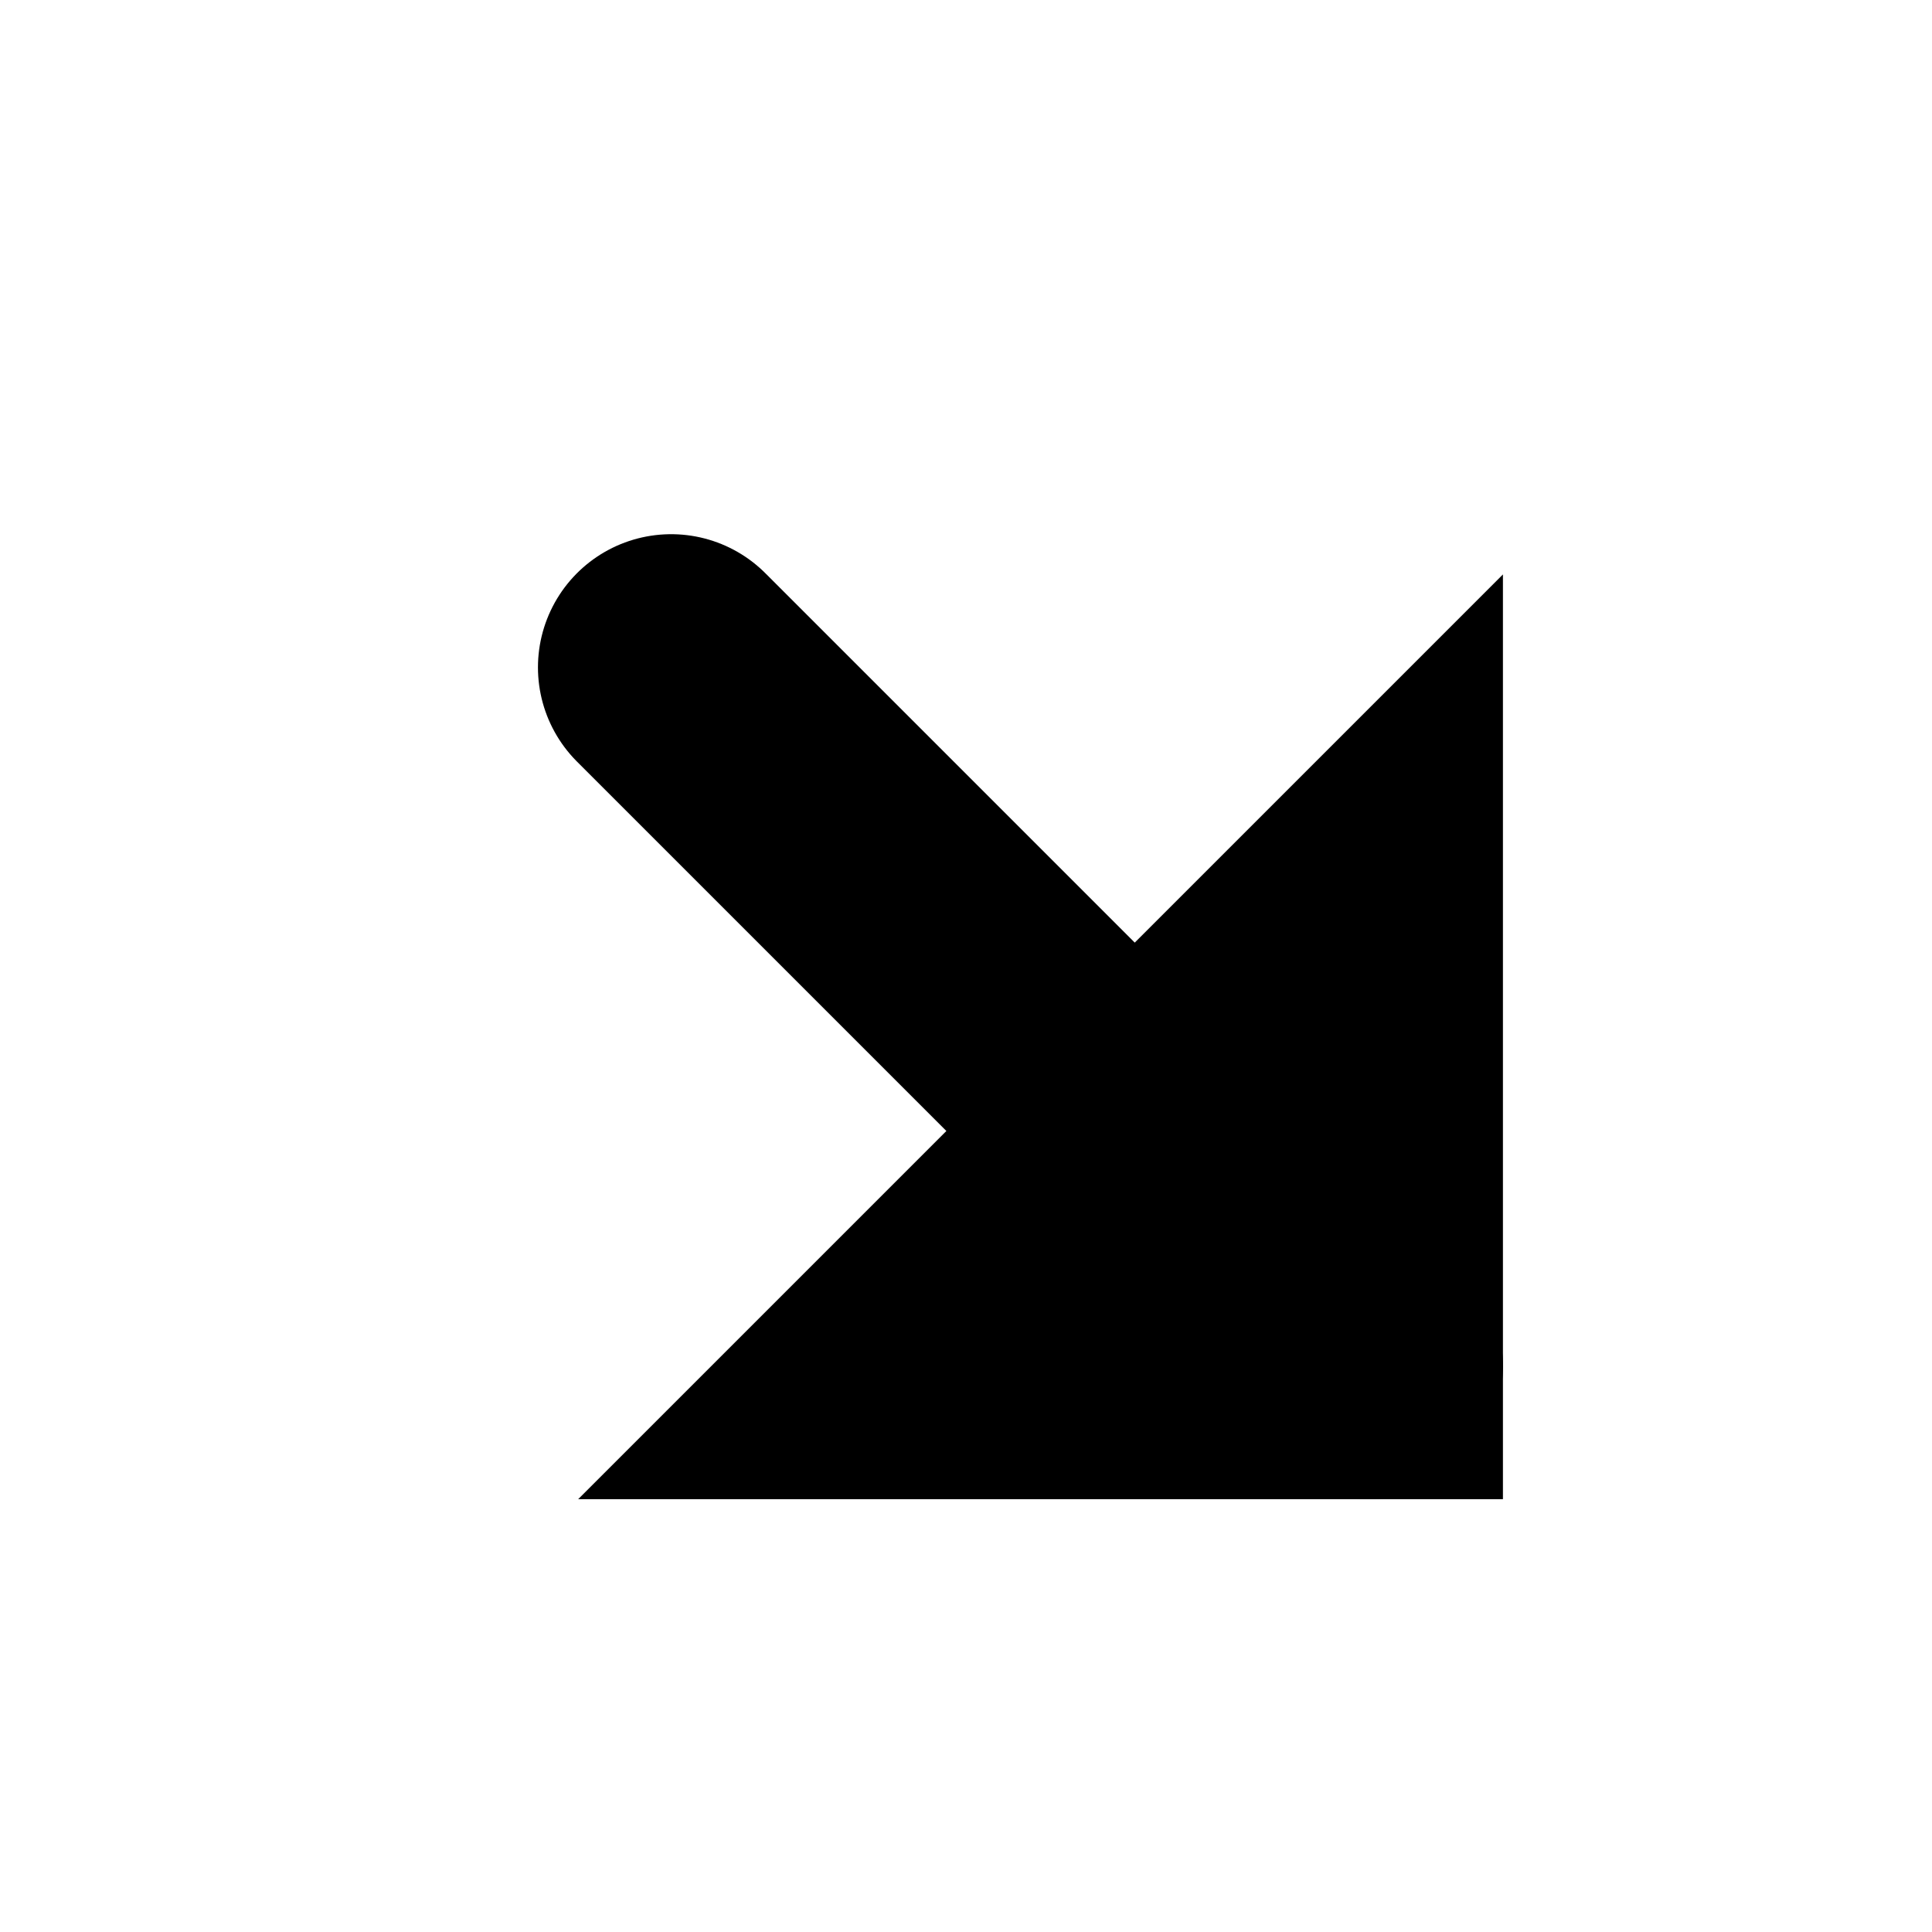
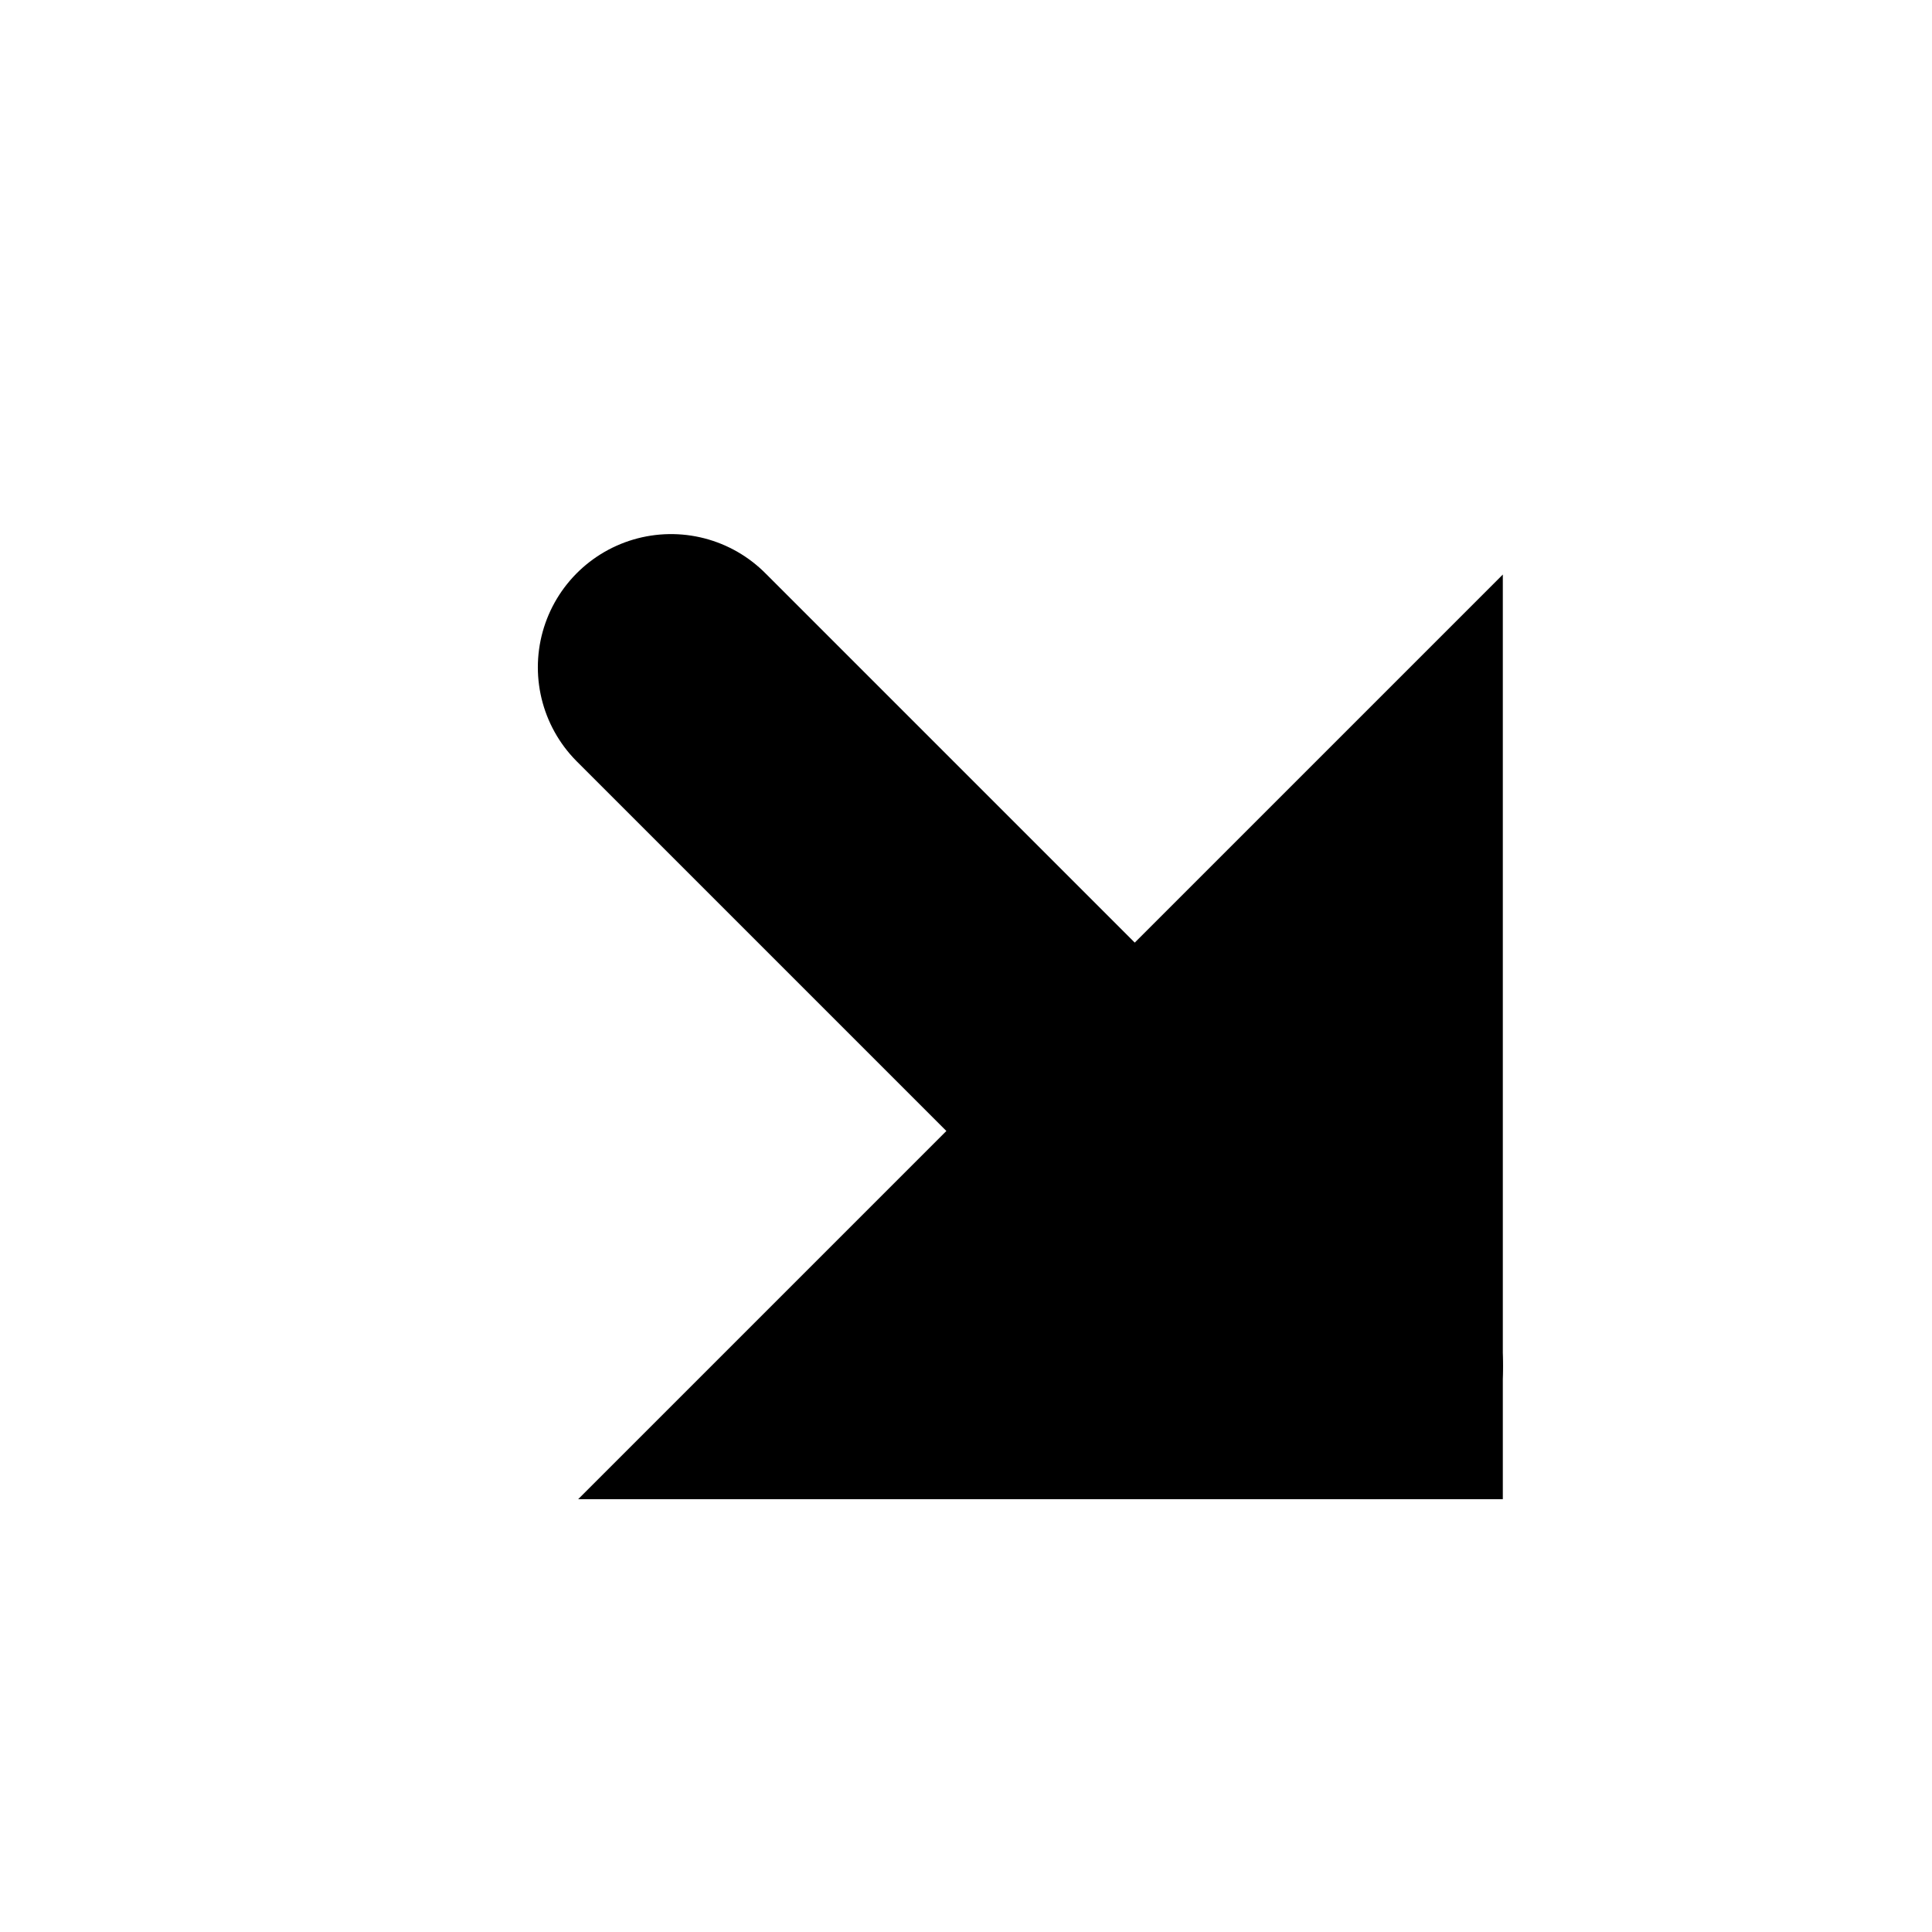
- <svg xmlns="http://www.w3.org/2000/svg" version="1.1" id="svg2" height="18" width="18">
-   <defs id="defs4">
-     <marker style="overflow:visible" id="DiamondMend" refX="0" refY="0" orient="auto">
-       <path transform="matrix(0.4,0,0,0.4,-2.6,0)" style="fill-rule:evenodd;stroke:#000000;stroke-width:1pt;marker-start:none" d="M 0,-7.071 -7.071,0 0,7.071 7.071,0 0,-7.071 z" id="path4062" />
+ <svg xmlns="http://www.w3.org/2000/svg" height="18" width="18">
+   <defs>
+     <marker orient="auto" overflow="visible">
+       <path d="M-2.6-2.828L-5.428 0-2.6 2.828.228 0-2.6-2.828z" fill-rule="evenodd" stroke="#000" stroke-width=".4pt" />
    </marker>
-     <marker style="overflow:visible" id="Tail" refX="0" refY="0" orient="auto">
-       <g transform="scale(-1.2,-1.2)" id="g3997">
-         <path style="fill:none;stroke:#000000;stroke-width:0.8;stroke-linecap:round;marker-start:none;marker-end:none" d="M -3.805,-3.959 0.544,0" id="path3999" />
-         <path style="fill:none;stroke:#000000;stroke-width:0.8;stroke-linecap:round;marker-start:none;marker-end:none" d="M -1.287,-3.959 3.062,0" id="path4001" />
-         <path style="fill:none;stroke:#000000;stroke-width:0.8;stroke-linecap:round;marker-start:none;marker-end:none" d="M 1.305,-3.959 5.654,0" id="path4003" />
-         <path style="fill:none;stroke:#000000;stroke-width:0.8;stroke-linecap:round;marker-start:none;marker-end:none" d="M -3.805,4.178 0.544,0.22" id="path4005" />
-         <path style="fill:none;stroke:#000000;stroke-width:0.8;stroke-linecap:round;marker-start:none;marker-end:none" d="M -1.287,4.178 3.062,0.22" id="path4007" />
-         <path style="fill:none;stroke:#000000;stroke-width:0.8;stroke-linecap:round;marker-start:none;marker-end:none" d="M 1.305,4.178 5.654,0.22" id="path4009" />
+     <marker orient="auto" overflow="visible">
+       <g fill="none" stroke="#000" stroke-width=".8" stroke-linecap="round">
+         <path d="M4.566 4.75L-.652 0" />
+         <path d="M1.544 4.75L-3.674 0" />
+         <path d="M-1.566 4.75L-6.784 0" />
+         <path d="M4.566-5.013L-.652-.263" />
+         <path d="M1.544-5.013l-5.218 4.75" />
+         <path d="M-1.566-5.013l-5.218 4.75" />
      </g>
    </marker>
-     <marker style="overflow:visible" id="DiamondLend" refX="0" refY="0" orient="auto">
-       <path transform="matrix(0.8,0,0,0.8,-5.6,0)" style="fill-rule:evenodd;stroke:#000000;stroke-width:1pt;marker-start:none" d="M 0,-7.071 -7.071,0 0,7.071 7.071,0 0,-7.071 z" id="path4059" />
+     <marker orient="auto" overflow="visible">
+       <path d="M-5.6-5.657L-11.257 0-5.6 5.657.057 0-5.6-5.657z" fill-rule="evenodd" stroke="#000" stroke-width=".8pt" />
    </marker>
-     <marker style="overflow:visible" id="TriangleOutL" refX="0" refY="0" orient="auto">
-       <path transform="scale(0.8,0.8)" style="fill-rule:evenodd;stroke:#000000;stroke-width:1pt;marker-start:none" d="m 5.77,0 -8.65,5 0,-10 8.65,5 z" id="path4104" />
+     <marker orient="auto" overflow="visible">
+       <path d="M4.616 0l-6.92 4v-8l6.92 4z" fill-rule="evenodd" stroke="#000" stroke-width=".8pt" />
    </marker>
-     <marker style="overflow:visible" id="Arrow2Lend" refX="0" refY="0" orient="auto">
-       <path transform="matrix(-1.1,0,0,-1.1,-1.1,0)" d="M 8.719,4.034 -2.207,0.016 8.719,-4.002 c -1.745,2.372 -1.735,5.617 -6e-7,8.035 z" style="font-size:12px;fill-rule:evenodd;stroke-width:0.625;stroke-linejoin:round" id="path3982" />
+     <marker orient="auto" overflow="visible">
+       <path d="M-10.69-4.437L1.328-.017l-12.018 4.42c1.92-2.61 1.91-6.18 0-8.84z" font-size="12" fill-rule="evenodd" stroke-width=".688" stroke-linejoin="round" />
    </marker>
-     <marker style="overflow:visible" id="TriangleInL" refX="0" refY="0" orient="auto">
-       <path transform="scale(-0.8,-0.8)" style="fill-rule:evenodd;stroke:#000000;stroke-width:1pt;marker-start:none" d="m 5.77,0 -8.65,5 0,-10 8.65,5 z" id="path4095" />
+     <marker orient="auto" overflow="visible">
+       <path d="M-4.616 0l6.92-4v8l-6.92-4z" fill-rule="evenodd" stroke="#000" stroke-width=".8pt" />
    </marker>
-     <marker style="overflow:visible" id="Arrow1Lstart" refX="0" refY="0" orient="auto">
-       <path transform="matrix(0.8,0,0,0.8,10,0)" style="fill-rule:evenodd;stroke:#000000;stroke-width:1pt;marker-start:none" d="M 0,0 5,-5 -12.5,0 5,5 0,0 z" id="path3961" />
+     <marker orient="auto" overflow="visible">
+       <path d="M10 0l4-4L0 0l14 4-4-4z" fill-rule="evenodd" stroke="#000" stroke-width=".8pt" />
    </marker>
-     <marker style="overflow:visible" id="Arrow2Lstart" refX="0" refY="0" orient="auto">
-       <path transform="matrix(1.1,0,0,1.1,1.1,0)" d="M 8.719,4.034 -2.207,0.016 8.719,-4.002 c -1.745,2.372 -1.735,5.617 -6e-7,8.035 z" style="font-size:12px;fill-rule:evenodd;stroke-width:0.625;stroke-linejoin:round" id="path3979" />
+     <marker orient="auto" overflow="visible">
+       <path d="M10.69 4.437L-1.328.017l12.018-4.42c-1.92 2.61-1.91 6.18 0 8.84z" font-size="12" fill-rule="evenodd" stroke-width=".688" stroke-linejoin="round" />
    </marker>
  </defs>
-   <g id="layer1" transform="translate(0,-1034.362)" />
-   <path id="path11659" d="m 13.181,13.146 0,-5.811 -5.811,5.811 5.811,0 z" style="fill:#000000;fill-opacity:1;stroke:#000000;stroke-width:1.643;stroke-linejoin:miter;stroke-miterlimit:4;stroke-dasharray:none" />
-   <path style="fill:none;stroke:#000000;stroke-width:2.482;stroke-linecap:round;stroke-linejoin:miter;stroke-miterlimit:4;stroke-opacity:1;stroke-dasharray:none" d="M 12.762,12.727 6.253,6.218" id="path11689" />
+   <path d="M13.18 13.146v-5.81l-5.81 5.81h5.81z" stroke="#000" stroke-width="1.643" />
+   <path d="M12.762 12.727l-6.51-6.51" fill="none" stroke="#000" stroke-width="2.482" stroke-linecap="round" />
</svg>
